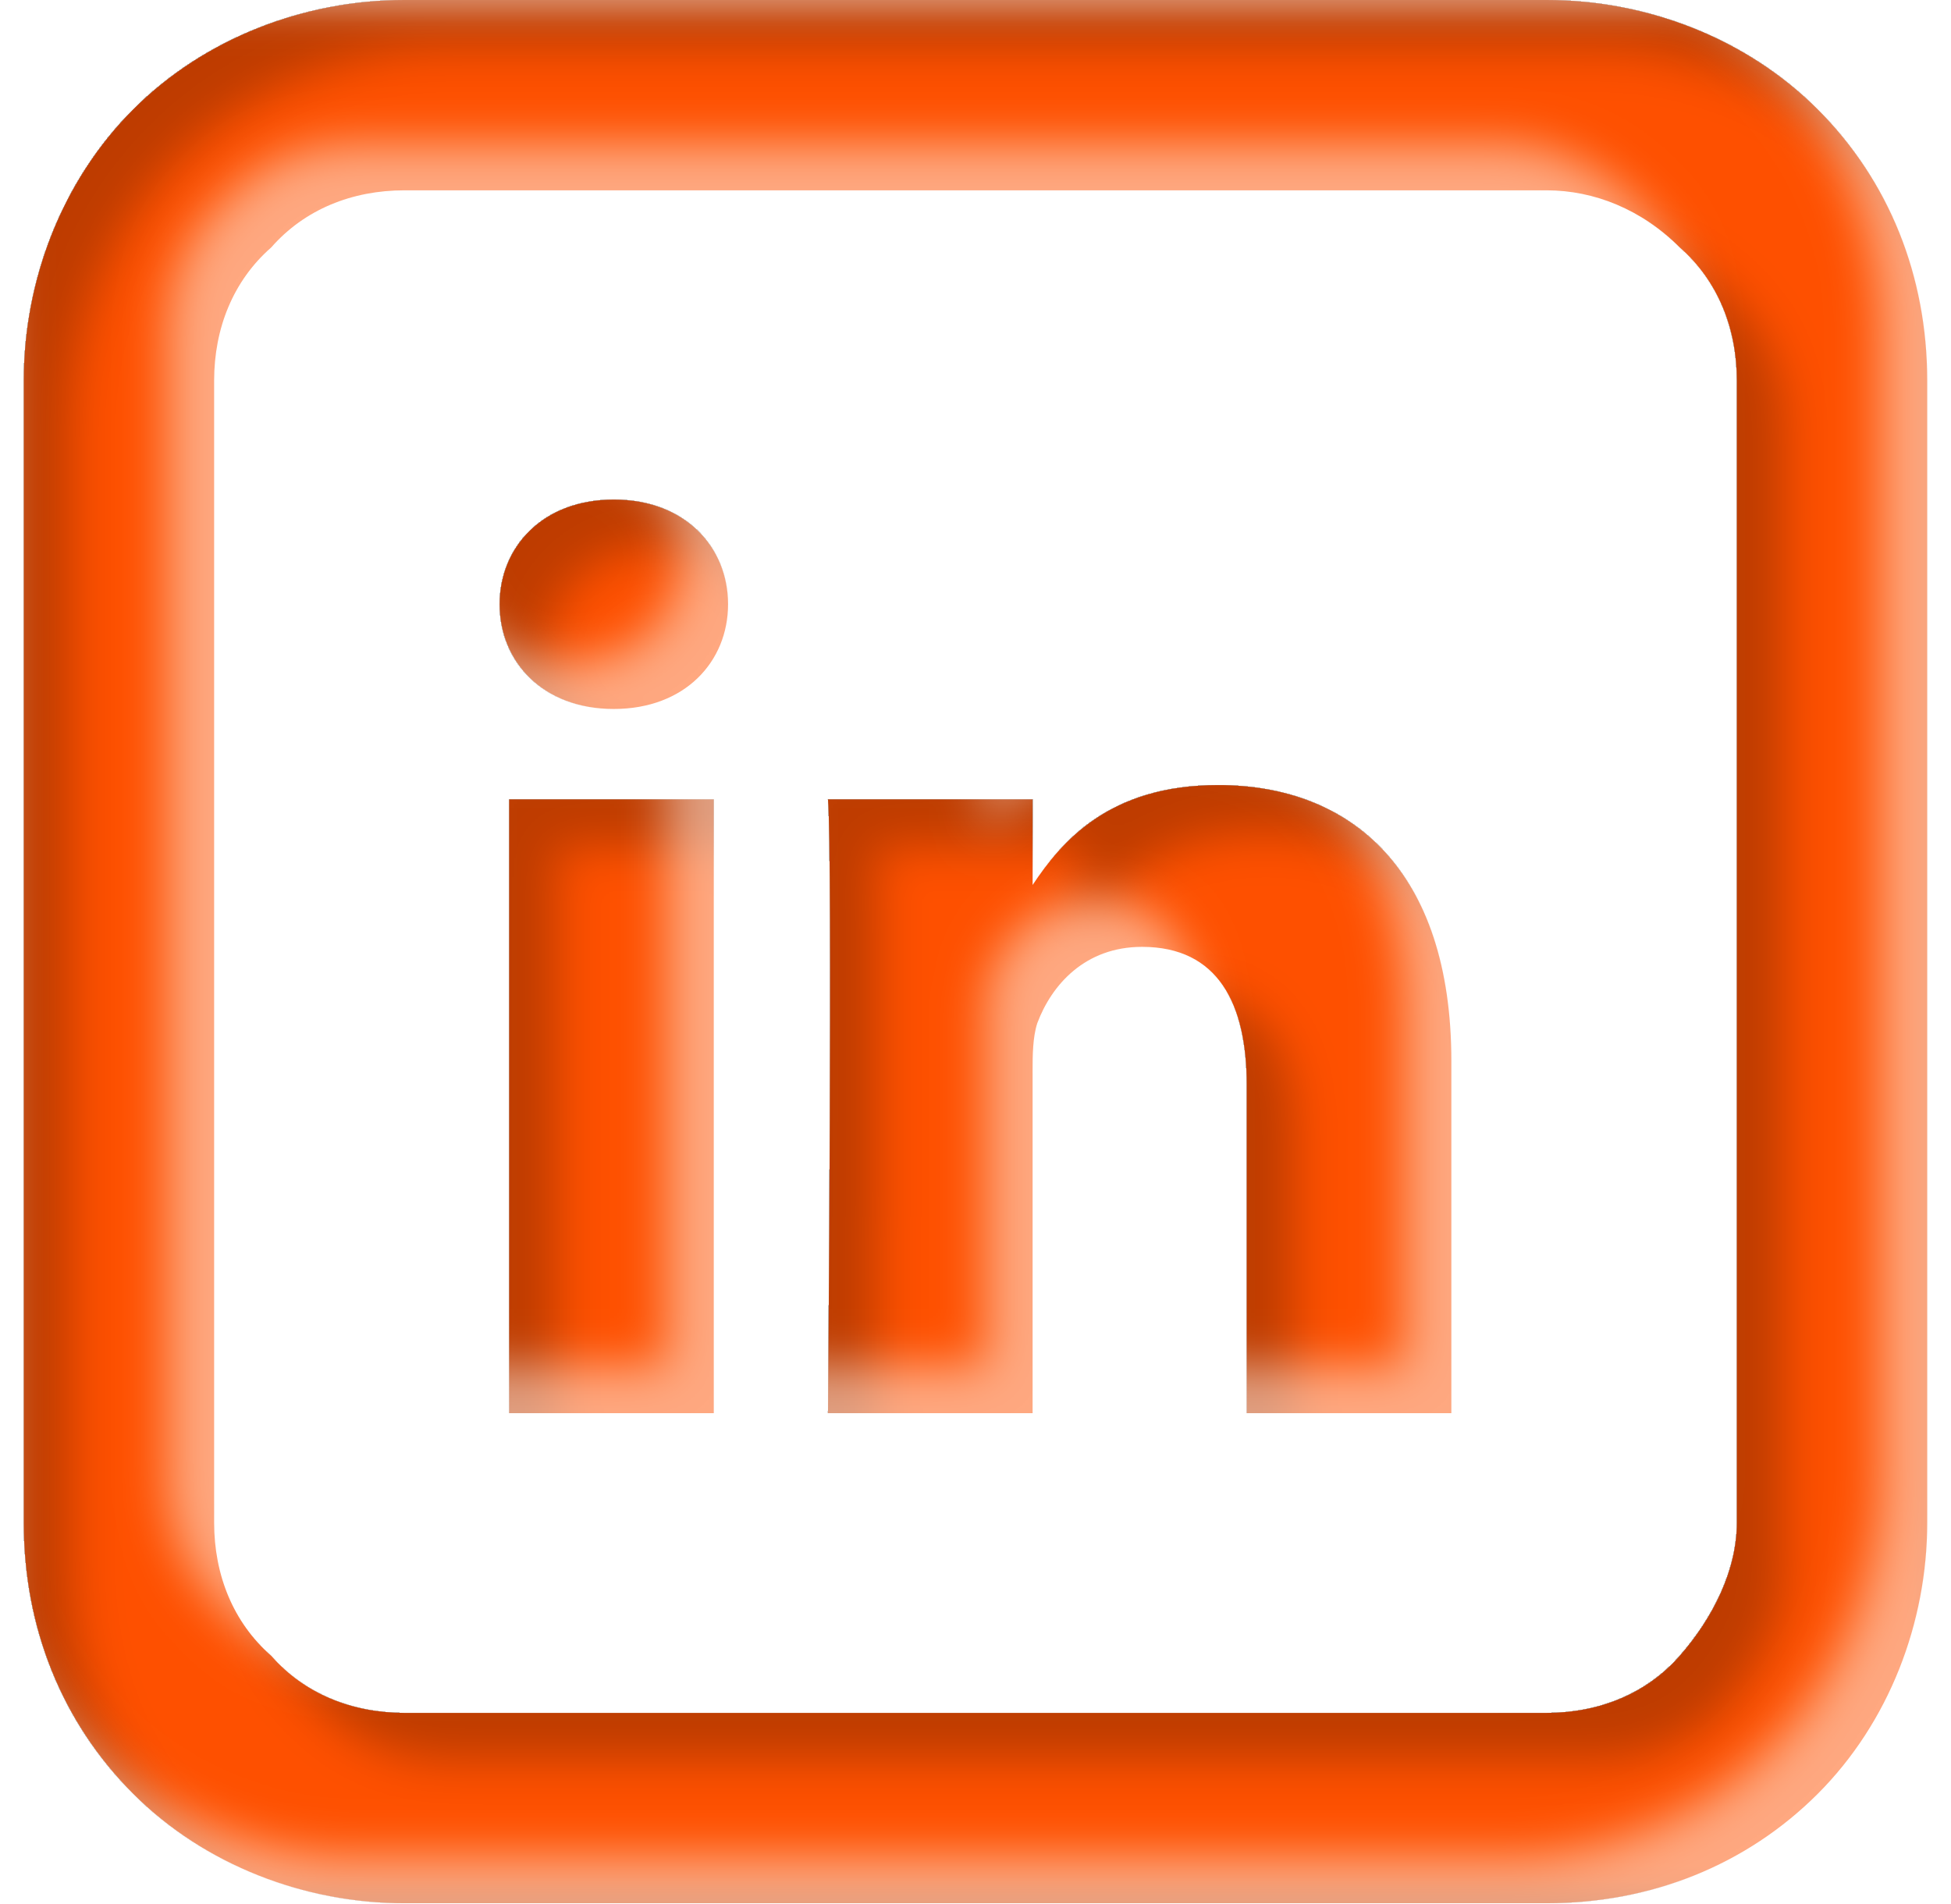
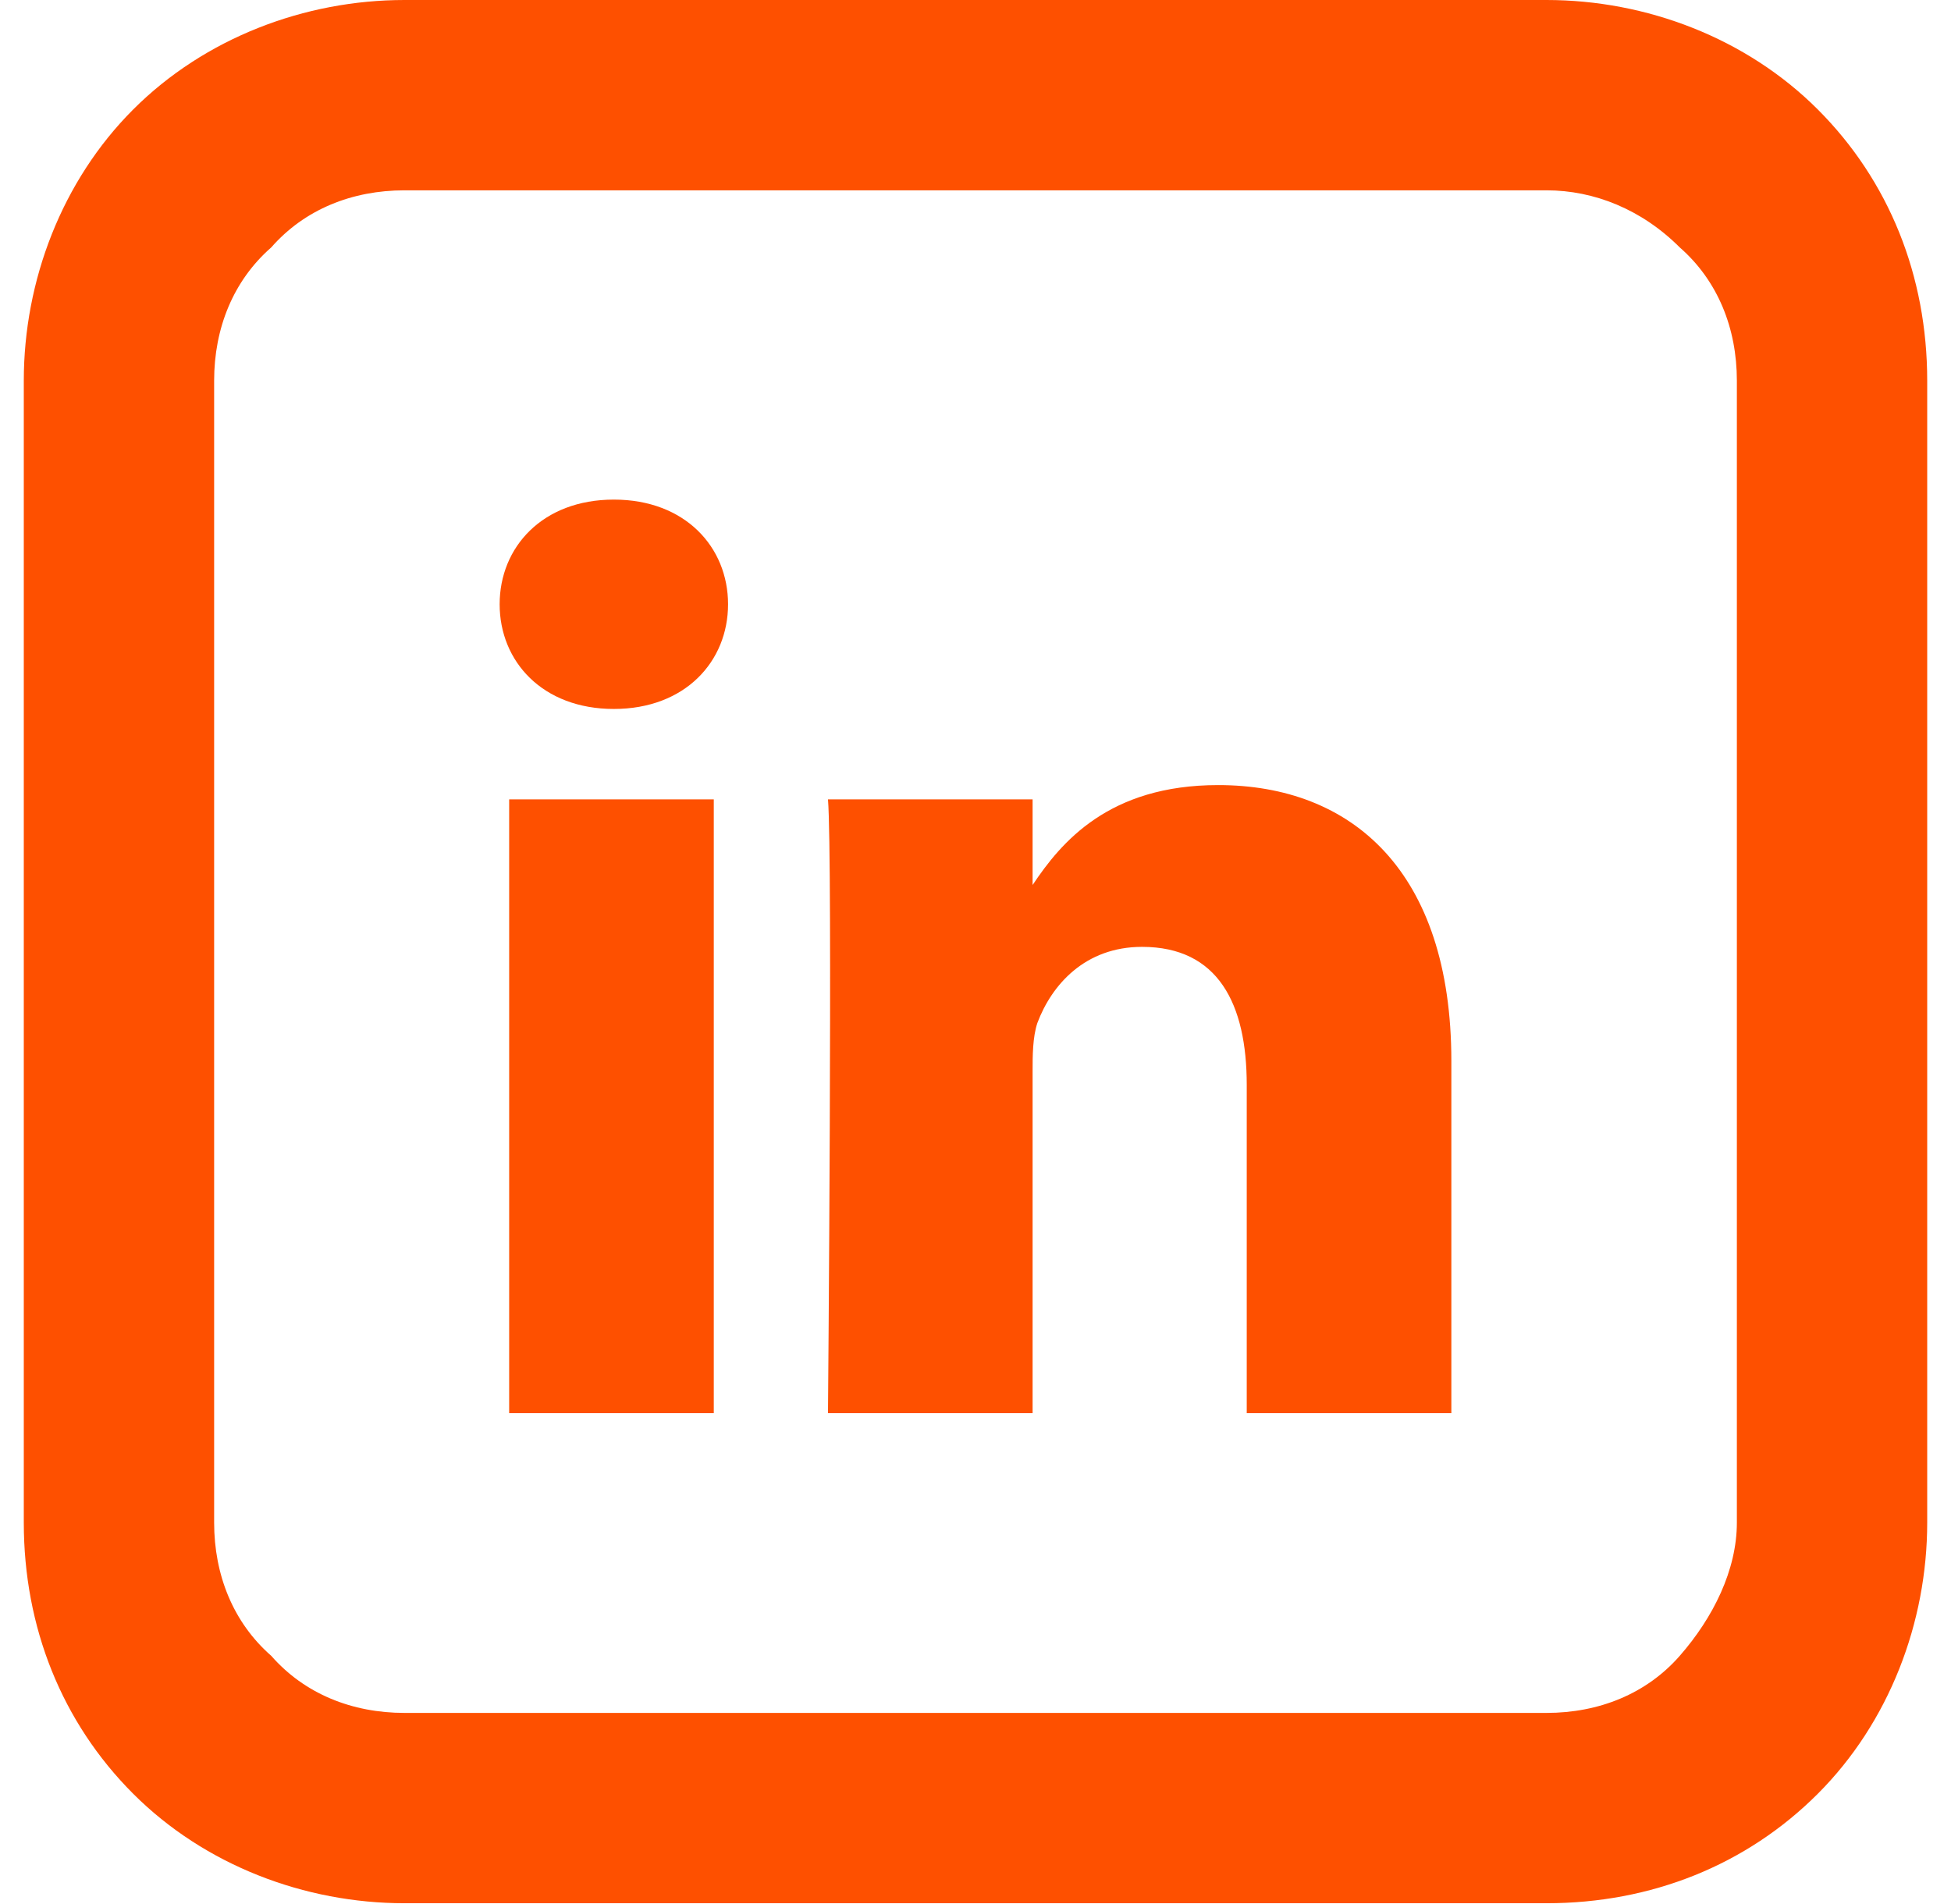
<svg xmlns="http://www.w3.org/2000/svg" width="41" height="40" viewBox="0 0 41 40" fill="none">
-   <g filter="url(#filter0_ii_2111_6633)">
-     <path d="M30.5 22.3V29.7H26.2V22.8C26.2 21.1 25.6 19.9 24 19.9C22.8 19.9 22.1 20.7 21.8 21.5C21.7 21.8 21.7 22.2 21.7 22.5V29.7H17.4C17.4 29.7 17.5 18 17.4 16.8H21.7V18.6C22.3 17.7 23.3 16.5 25.6 16.5C28.4 16.5 30.5 18.3 30.5 22.3ZM12.9 10.5C11.4 10.5 10.5 11.5 10.5 12.7C10.5 13.9 11.4 14.9 12.9 14.9C14.4 14.9 15.3 13.9 15.3 12.7C15.3 11.5 14.4 10.5 12.9 10.5ZM10.7 29.7H15V16.8H10.7V29.7Z" fill="#FE5000" />
-   </g>
-   <g filter="url(#filter1_ii_2111_6633)">
-     <path d="M8.5 4C7.4 4 6.4 4.4 5.7 5.2C4.9 5.9 4.5 6.9 4.5 8V32C4.5 33.1 4.9 34.1 5.7 34.8C6.4 35.6 7.4 36 8.5 36H32.5C33.6 36 34.6 35.6 35.3 34.8C36 34 36.5 33 36.5 32V8C36.5 6.9 36.1 5.9 35.3 5.2C34.5 4.4 33.5 4 32.5 4H8.5ZM8.5 0H32.5C34.6 0 36.7 0.8 38.2 2.3C39.7 3.8 40.5 5.8 40.5 8V32C40.5 34.1 39.7 36.2 38.2 37.7C36.7 39.2 34.7 40 32.5 40H8.5C6.4 40 4.3 39.2 2.8 37.7C1.3 36.2 0.5 34.2 0.5 32V8C0.5 5.9 1.3 3.8 2.8 2.3C4.3 0.8 6.4 0 8.5 0Z" fill="#FE5000" />
-   </g>
-   <defs>
-     <filter id="filter0_ii_2111_6633" x="9.5" y="9.5" width="22" height="21.2" filterUnits="userSpaceOnUse" color-interpolation-filters="sRGB">
-       <feFlood flood-opacity="0" result="BackgroundImageFix" />
-       <feBlend mode="normal" in="SourceGraphic" in2="BackgroundImageFix" result="shape" />
-       <feColorMatrix in="SourceAlpha" type="matrix" values="0 0 0 0 0 0 0 0 0 0 0 0 0 0 0 0 0 0 127 0" result="hardAlpha" />
-       <feOffset dx="1" dy="1" />
-       <feGaussianBlur stdDeviation="0.5" />
-       <feComposite in2="hardAlpha" operator="arithmetic" k2="-1" k3="1" />
-       <feColorMatrix type="matrix" values="0 0 0 0 0 0 0 0 0 0 0 0 0 0 0 0 0 0 0.25 0" />
-       <feBlend mode="normal" in2="shape" result="effect1_innerShadow_2111_6633" />
-       <feColorMatrix in="SourceAlpha" type="matrix" values="0 0 0 0 0 0 0 0 0 0 0 0 0 0 0 0 0 0 127 0" result="hardAlpha" />
-       <feOffset dx="-1" dy="-1" />
-       <feGaussianBlur stdDeviation="0.5" />
-       <feComposite in2="hardAlpha" operator="arithmetic" k2="-1" k3="1" />
-       <feColorMatrix type="matrix" values="0 0 0 0 1 0 0 0 0 1 0 0 0 0 1 0 0 0 0.5 0" />
-       <feBlend mode="normal" in2="effect1_innerShadow_2111_6633" result="effect2_innerShadow_2111_6633" />
-     </filter>
-     <filter id="filter1_ii_2111_6633" x="-0.5" y="-1" width="42" height="42" filterUnits="userSpaceOnUse" color-interpolation-filters="sRGB">
-       <feFlood flood-opacity="0" result="BackgroundImageFix" />
-       <feBlend mode="normal" in="SourceGraphic" in2="BackgroundImageFix" result="shape" />
-       <feColorMatrix in="SourceAlpha" type="matrix" values="0 0 0 0 0 0 0 0 0 0 0 0 0 0 0 0 0 0 127 0" result="hardAlpha" />
-       <feOffset dx="1" dy="1" />
-       <feGaussianBlur stdDeviation="0.5" />
-       <feComposite in2="hardAlpha" operator="arithmetic" k2="-1" k3="1" />
-       <feColorMatrix type="matrix" values="0 0 0 0 0 0 0 0 0 0 0 0 0 0 0 0 0 0 0.25 0" />
-       <feBlend mode="normal" in2="shape" result="effect1_innerShadow_2111_6633" />
-       <feColorMatrix in="SourceAlpha" type="matrix" values="0 0 0 0 0 0 0 0 0 0 0 0 0 0 0 0 0 0 127 0" result="hardAlpha" />
-       <feOffset dx="-1" dy="-1" />
-       <feGaussianBlur stdDeviation="0.5" />
-       <feComposite in2="hardAlpha" operator="arithmetic" k2="-1" k3="1" />
-       <feColorMatrix type="matrix" values="0 0 0 0 1 0 0 0 0 1 0 0 0 0 1 0 0 0 0.5 0" />
-       <feBlend mode="normal" in2="effect1_innerShadow_2111_6633" result="effect2_innerShadow_2111_6633" />
-     </filter>
-   </defs>
+   <path d="M30.5 22.3V29.7H26.2V22.8C26.2 21.1 25.6 19.9 24 19.9C22.8 19.9 22.1 20.7 21.8 21.5C21.7 21.8 21.7 22.2 21.7 22.5V29.7H17.4C17.4 29.7 17.5 18 17.4 16.8H21.7V18.6C22.3 17.7 23.3 16.5 25.6 16.5C28.4 16.5 30.5 18.3 30.5 22.3ZM12.9 10.5C11.4 10.5 10.5 11.5 10.5 12.7C10.5 13.9 11.4 14.9 12.9 14.9C14.4 14.9 15.3 13.9 15.3 12.7C15.3 11.5 14.4 10.5 12.9 10.5ZM10.7 29.7H15V16.8H10.7V29.7Z" fill="#FE5000" />
+   <path d="M8.5 4C7.4 4 6.4 4.4 5.7 5.2C4.9 5.9 4.5 6.9 4.5 8V32C4.5 33.1 4.9 34.1 5.7 34.8C6.4 35.6 7.4 36 8.5 36H32.5C33.6 36 34.6 35.6 35.3 34.8C36 34 36.5 33 36.5 32V8C36.5 6.9 36.1 5.9 35.3 5.2C34.5 4.4 33.5 4 32.5 4H8.5ZM8.5 0H32.5C34.6 0 36.7 0.8 38.2 2.3C39.7 3.8 40.5 5.8 40.5 8V32C40.5 34.1 39.7 36.2 38.2 37.7C36.7 39.2 34.7 40 32.5 40H8.5C6.4 40 4.3 39.2 2.8 37.7C1.3 36.2 0.5 34.2 0.5 32V8C0.5 5.9 1.3 3.8 2.8 2.3C4.3 0.8 6.4 0 8.5 0Z" fill="#FE5000" />
</svg>
